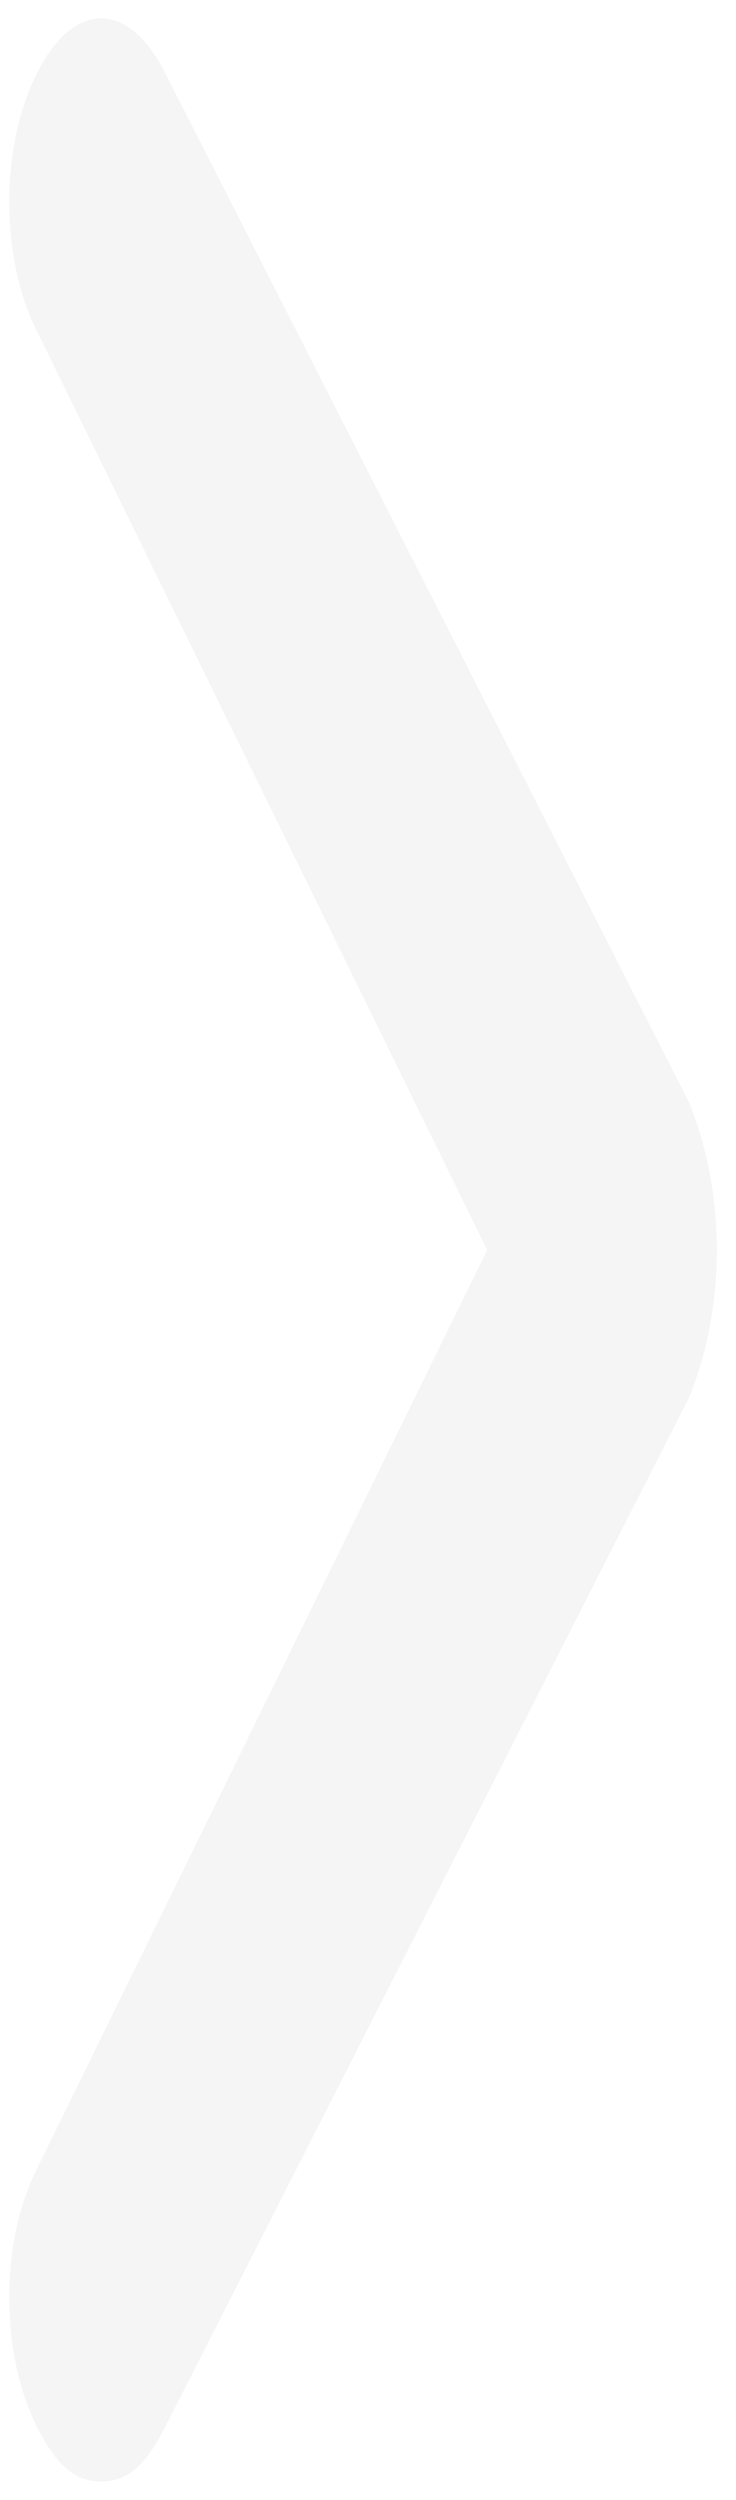
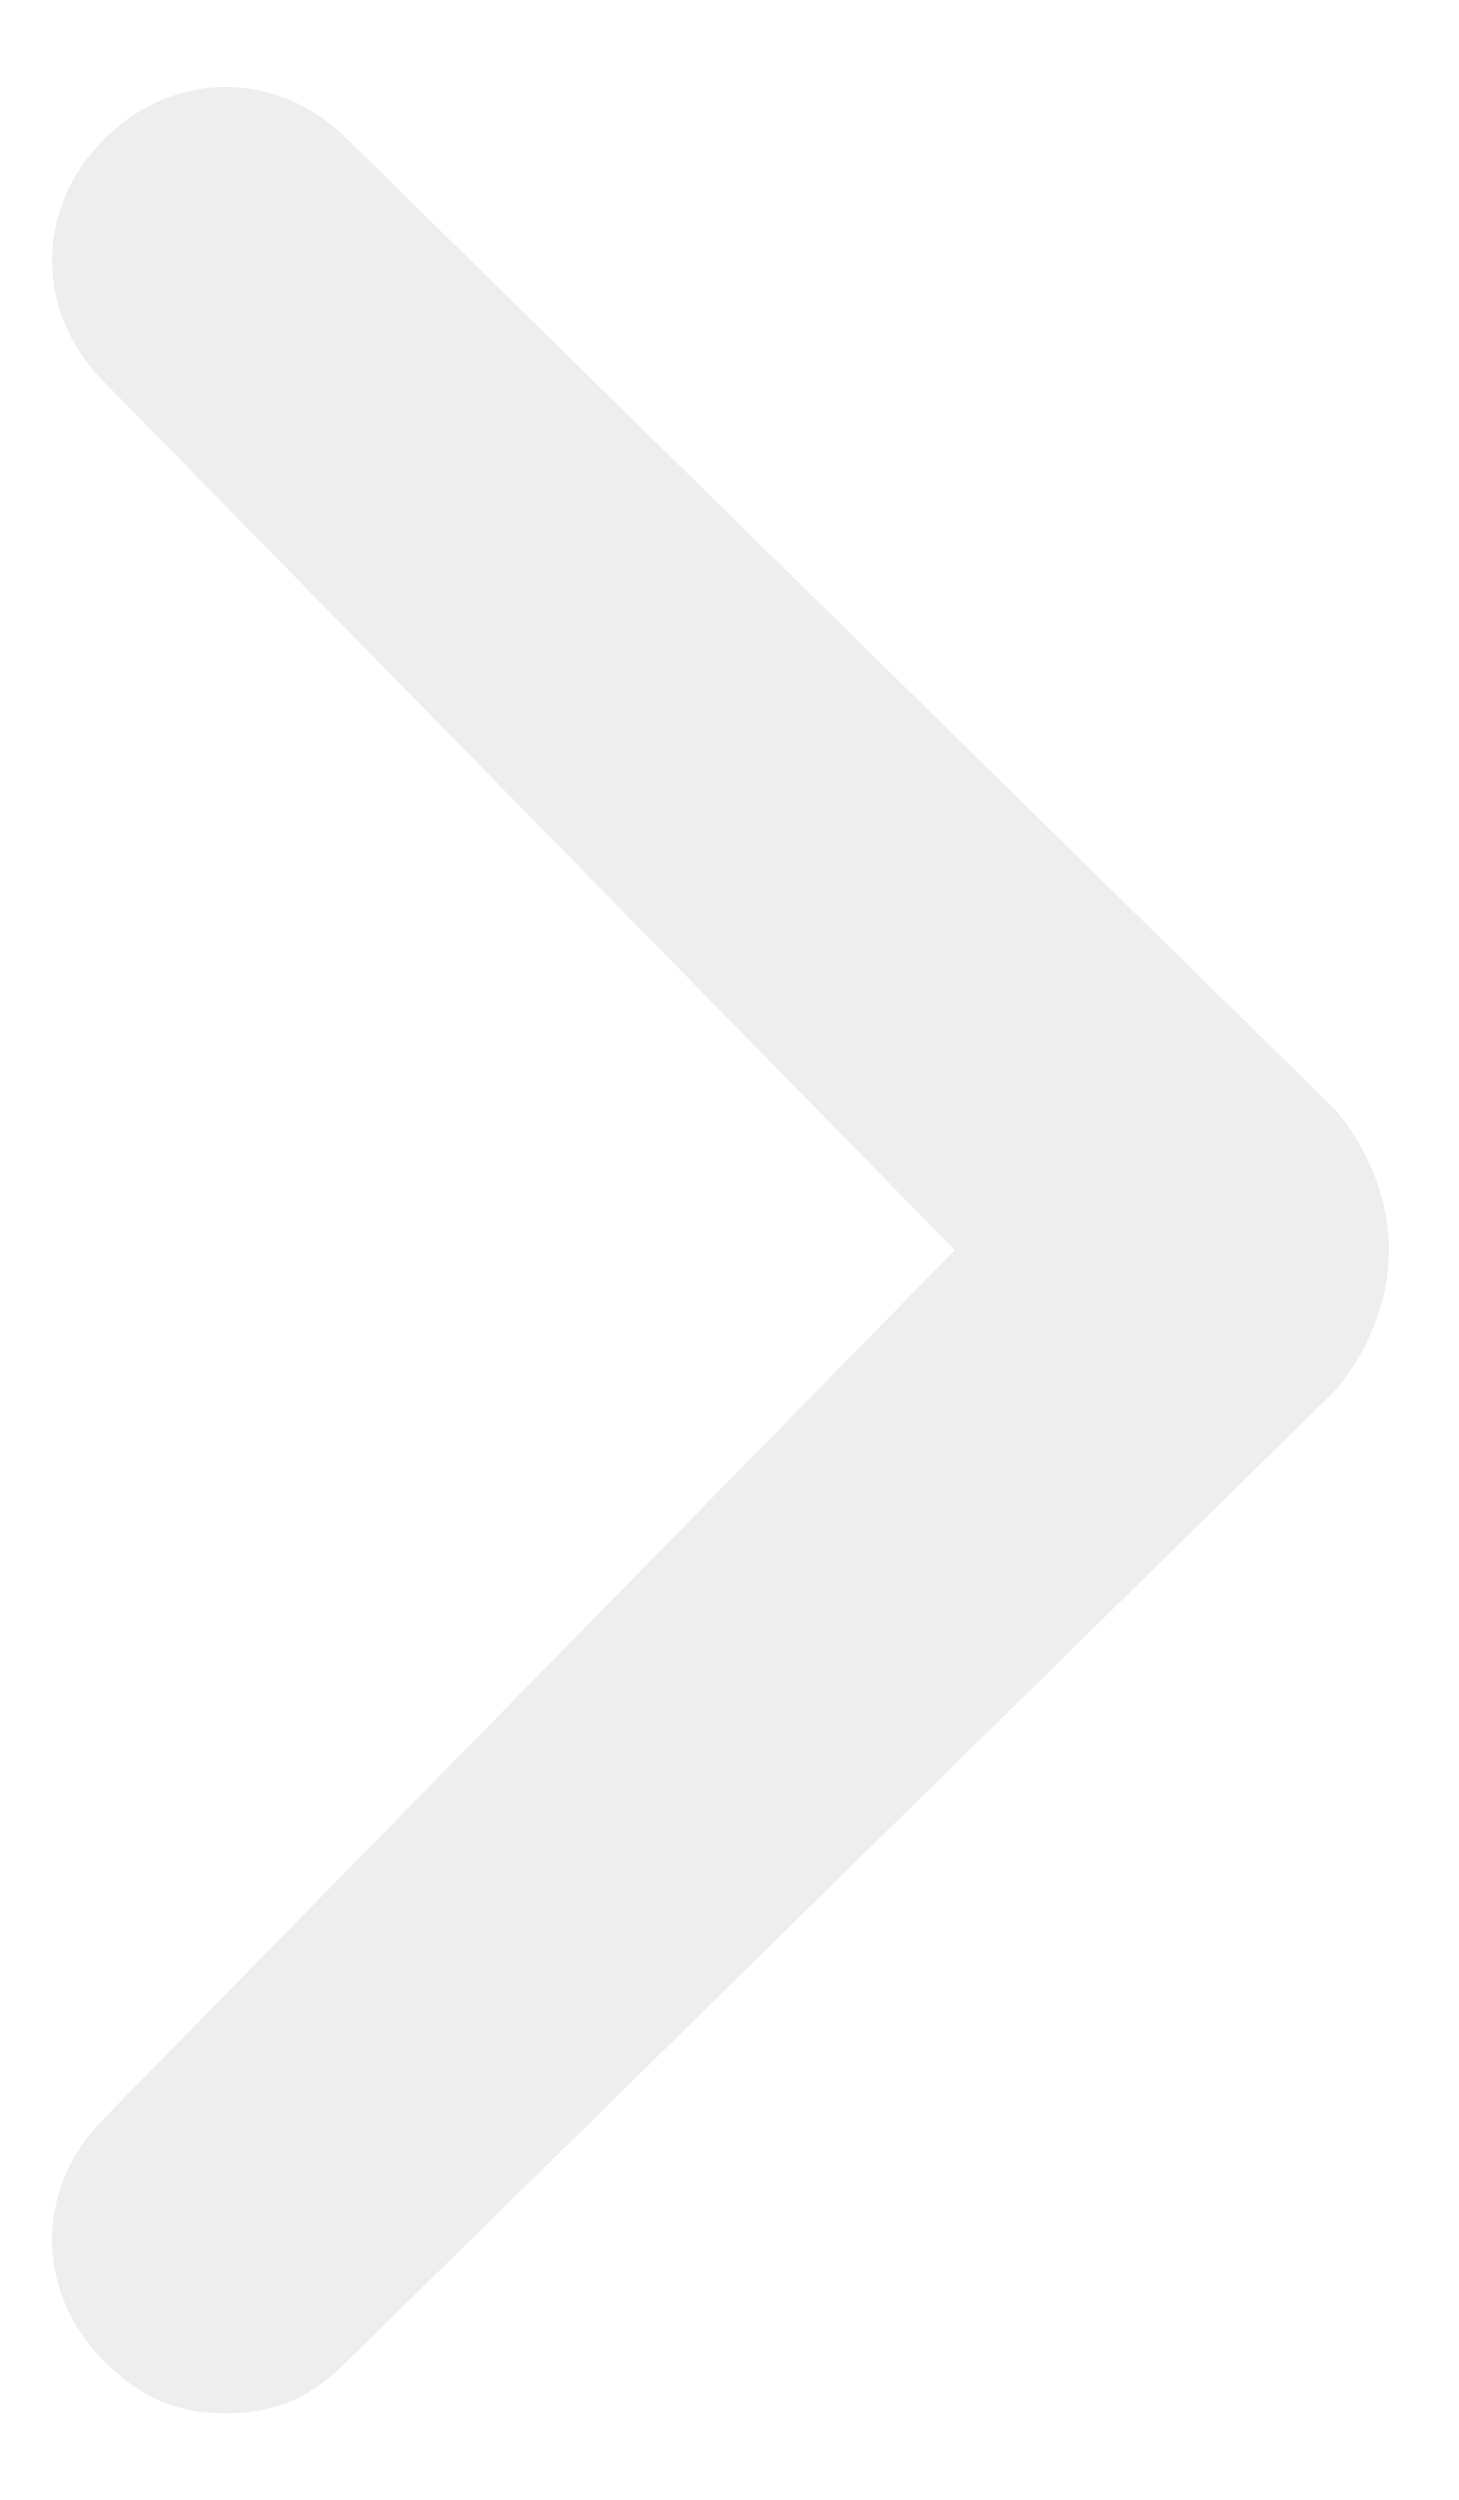
- <svg xmlns="http://www.w3.org/2000/svg" width="20" height="68" viewBox="0 0 20 68" fill="none">
-   <path d="M18.75 30L4.5 2C3.5 2.83122e-06 2 2.83122e-06 1 2C-1.44541e-06 4 -1.44541e-06 7 1 9L13.25 34L1 59C-1.44541e-06 61 -1.44541e-06 64 1 66C1.5 67 2 67.5 2.75 67.5C3.5 67.5 4 67 4.5 66L18.75 38C19.75 35.5 19.75 32.5 18.75 30C18.75 30.5 18.75 30.5 18.75 30Z" fill="#F5F5F5" />
+ <svg xmlns="http://www.w3.org/2000/svg" width="14" height="24" viewBox="0 0 14 24" fill="none">
+   <path d="M12.833 10.668L3.333 1.335C2.666 0.668 1.666 0.668 1 1.335C0.333 2.001 0.333 3.001 1 3.668L9.166 12.001L1 20.335C0.333 21.001 0.333 22.001 1 22.668C1.333 23.001 1.666 23.168 2.166 23.168C2.666 23.168 3 23.001 3.333 22.668L12.833 13.335C13.5 12.501 13.5 11.501 12.833 10.668C12.833 10.835 12.833 10.835 12.833 10.668Z" fill="#EEEEEE" />
</svg>
